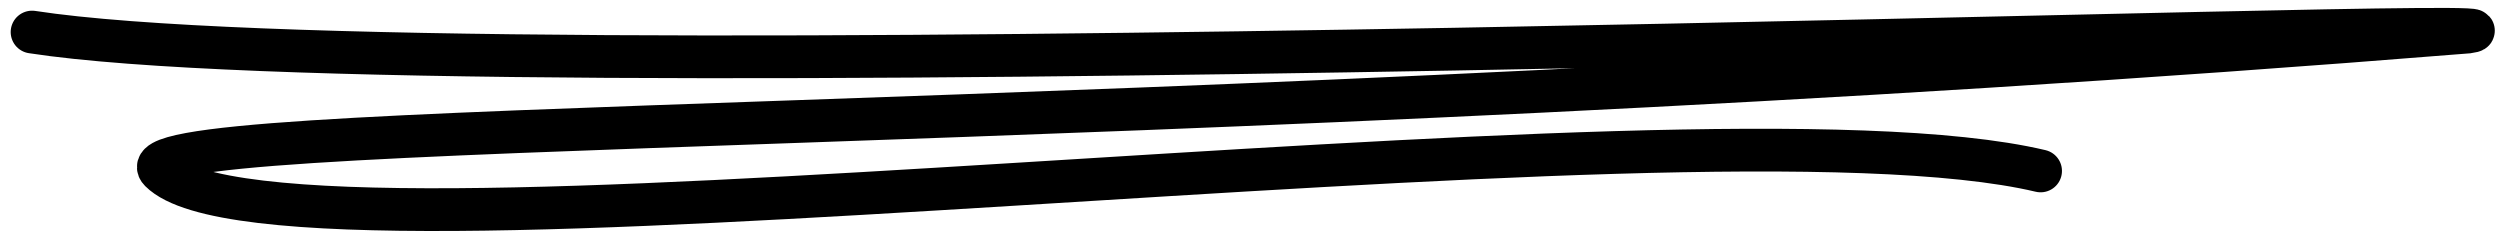
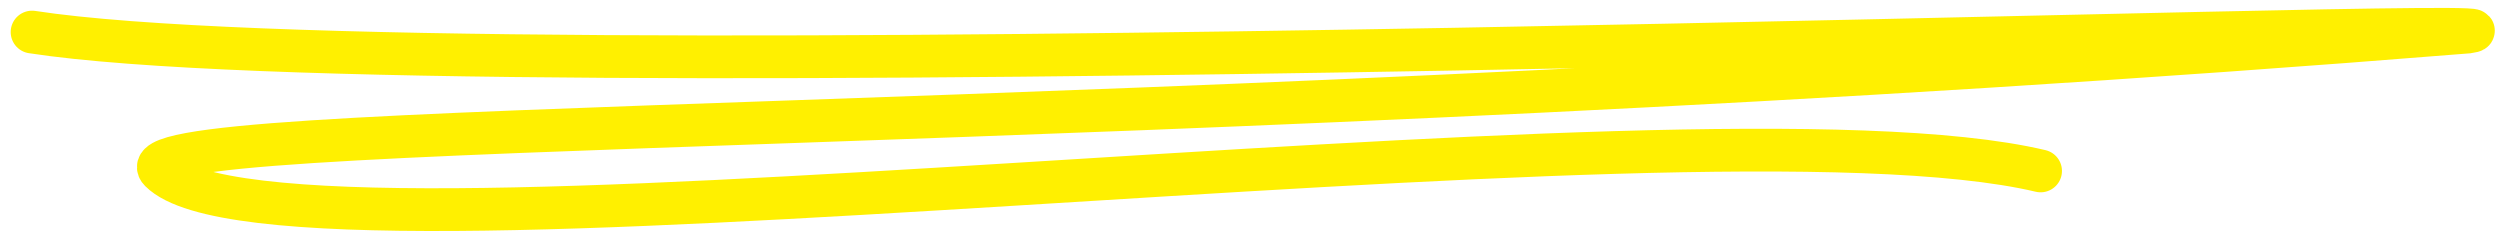
<svg xmlns="http://www.w3.org/2000/svg" width="117" height="11" viewBox="0 0 117 11" fill="none">
-   <path d="M1.5 1.5C21 4.5 121.5 0.635 115.5 1.5C53.5 6.5 5 5.5 7.5 8C13.09 13.59 79 4.09 95.5 8" stroke="black" stroke-width="2" stroke-linecap="round" />
+   <path d="M1.5 1.5C21 4.5 121.5 0.635 115.5 1.5C53.5 6.5 5 5.5 7.5 8C13.09 13.59 79 4.09 95.5 8" stroke="#fff000" stroke-width="2" stroke-linecap="round" />
</svg>
